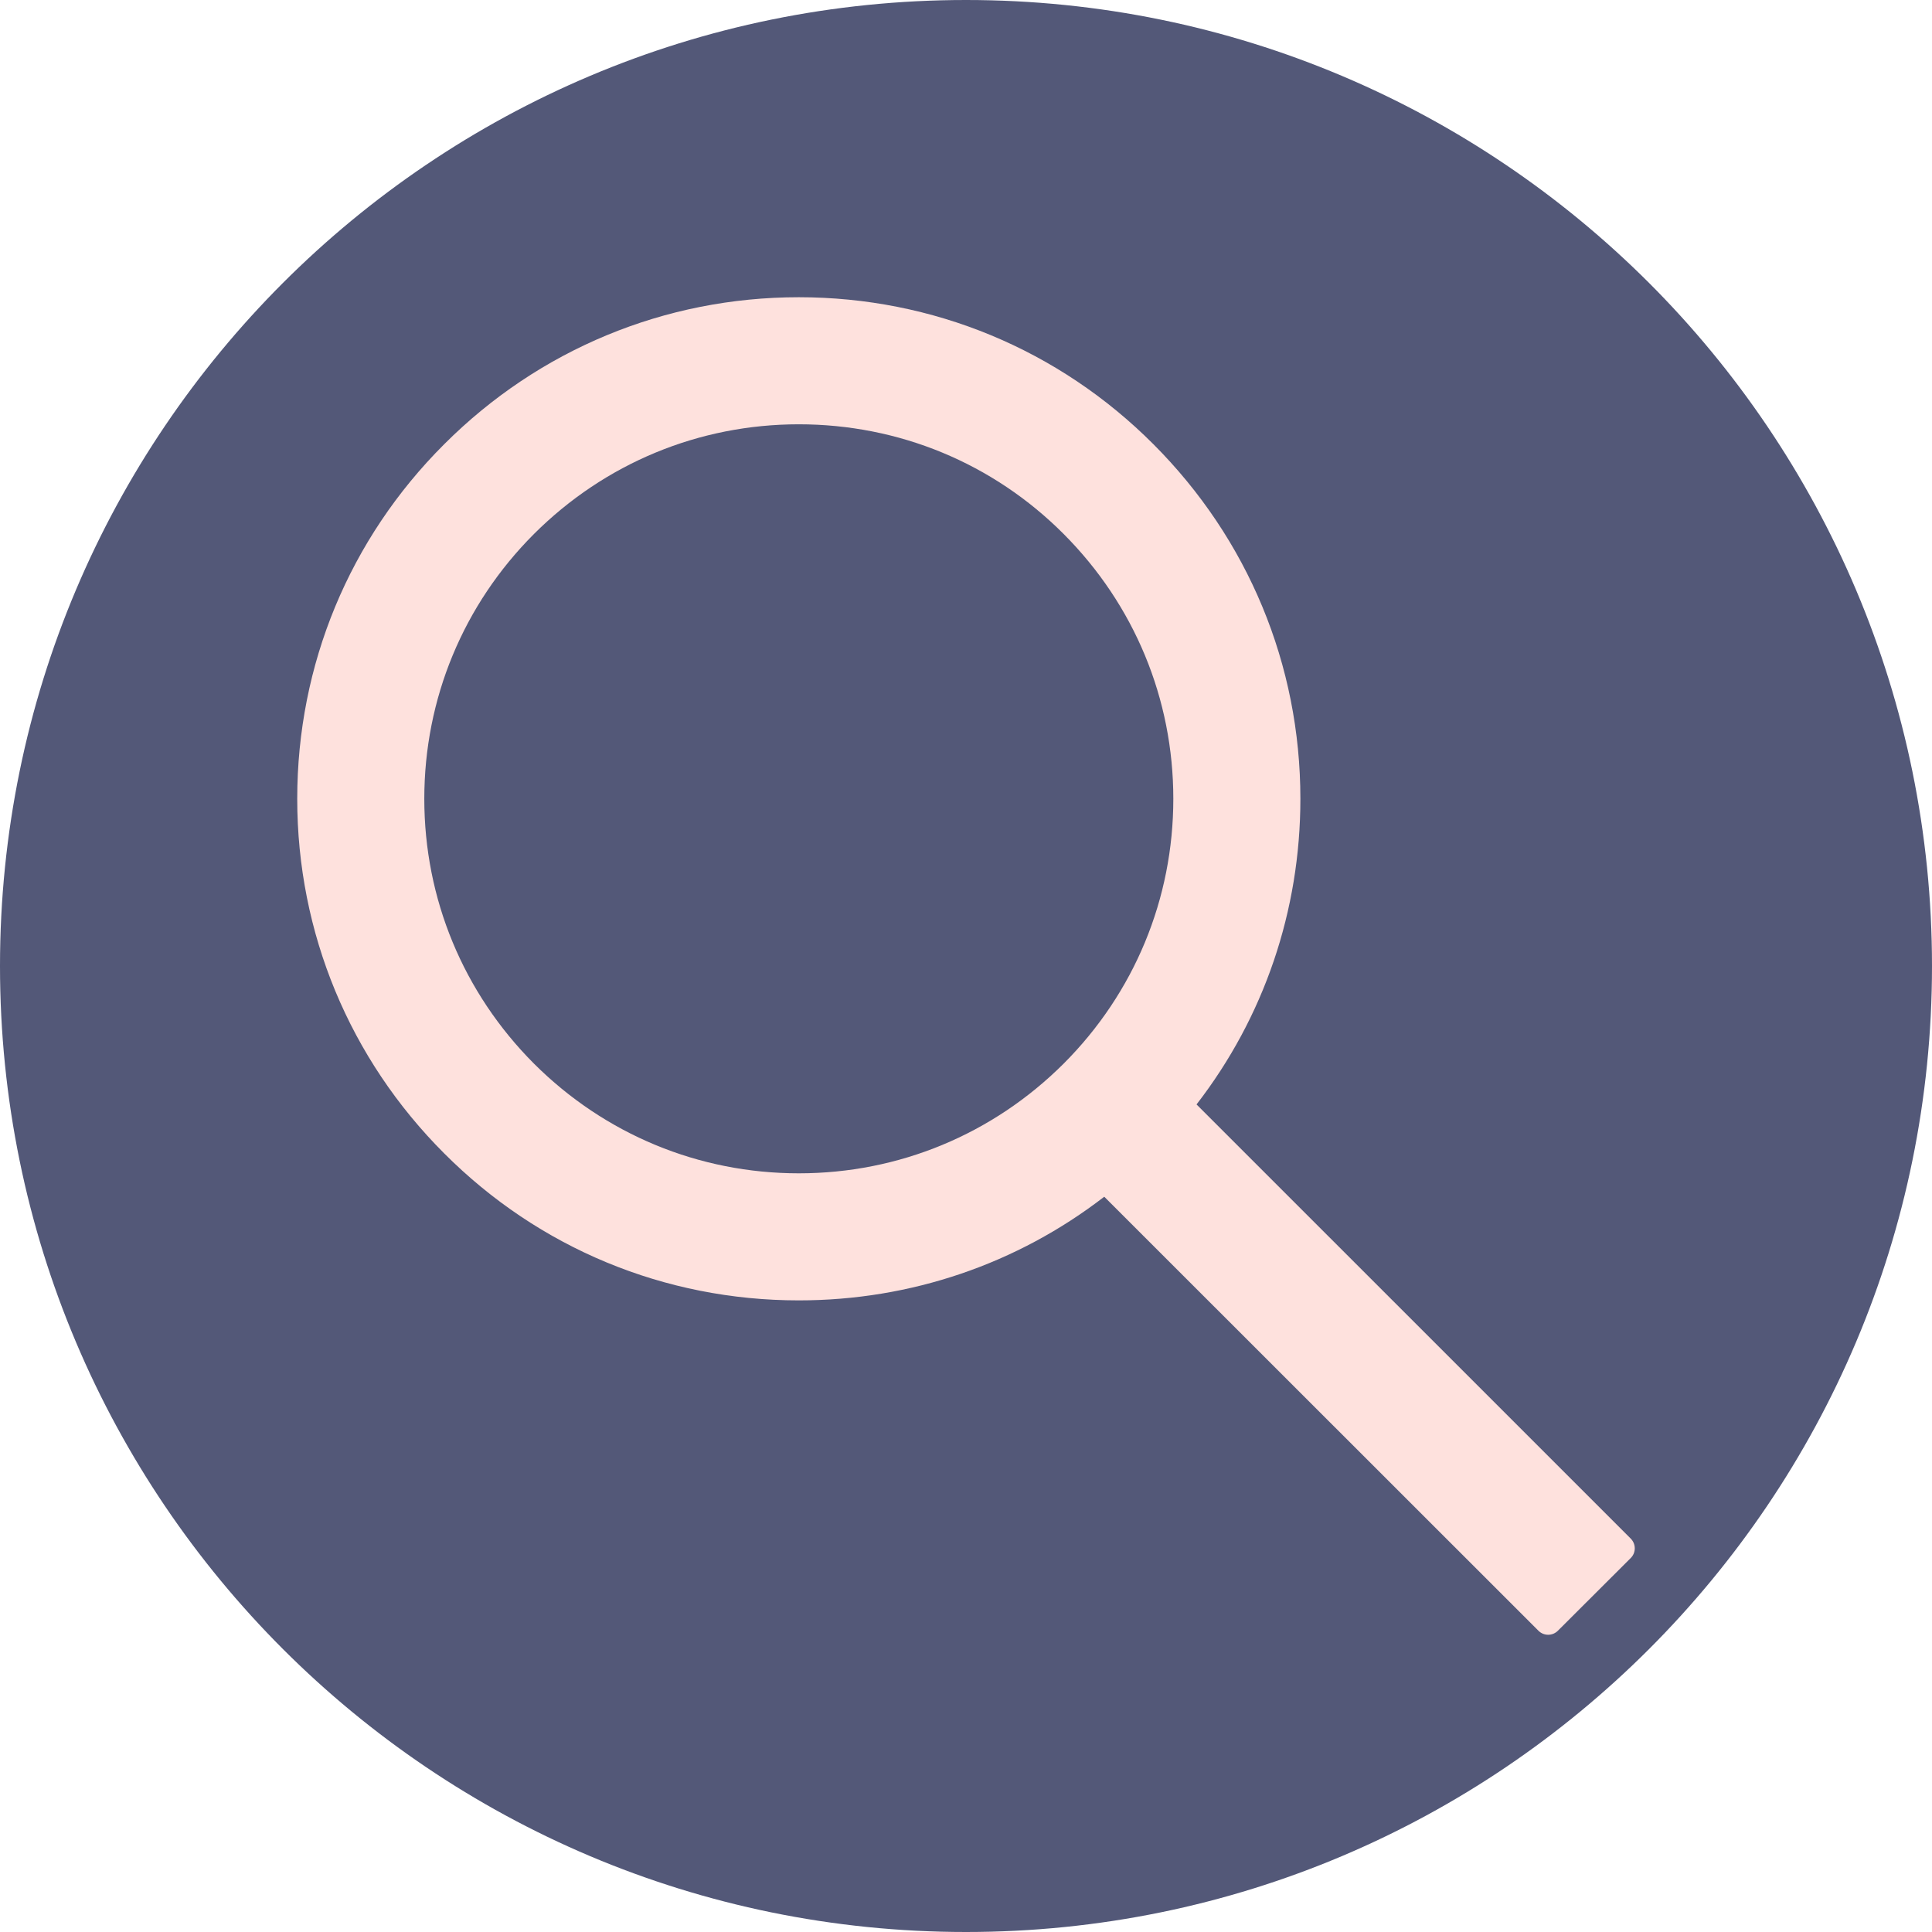
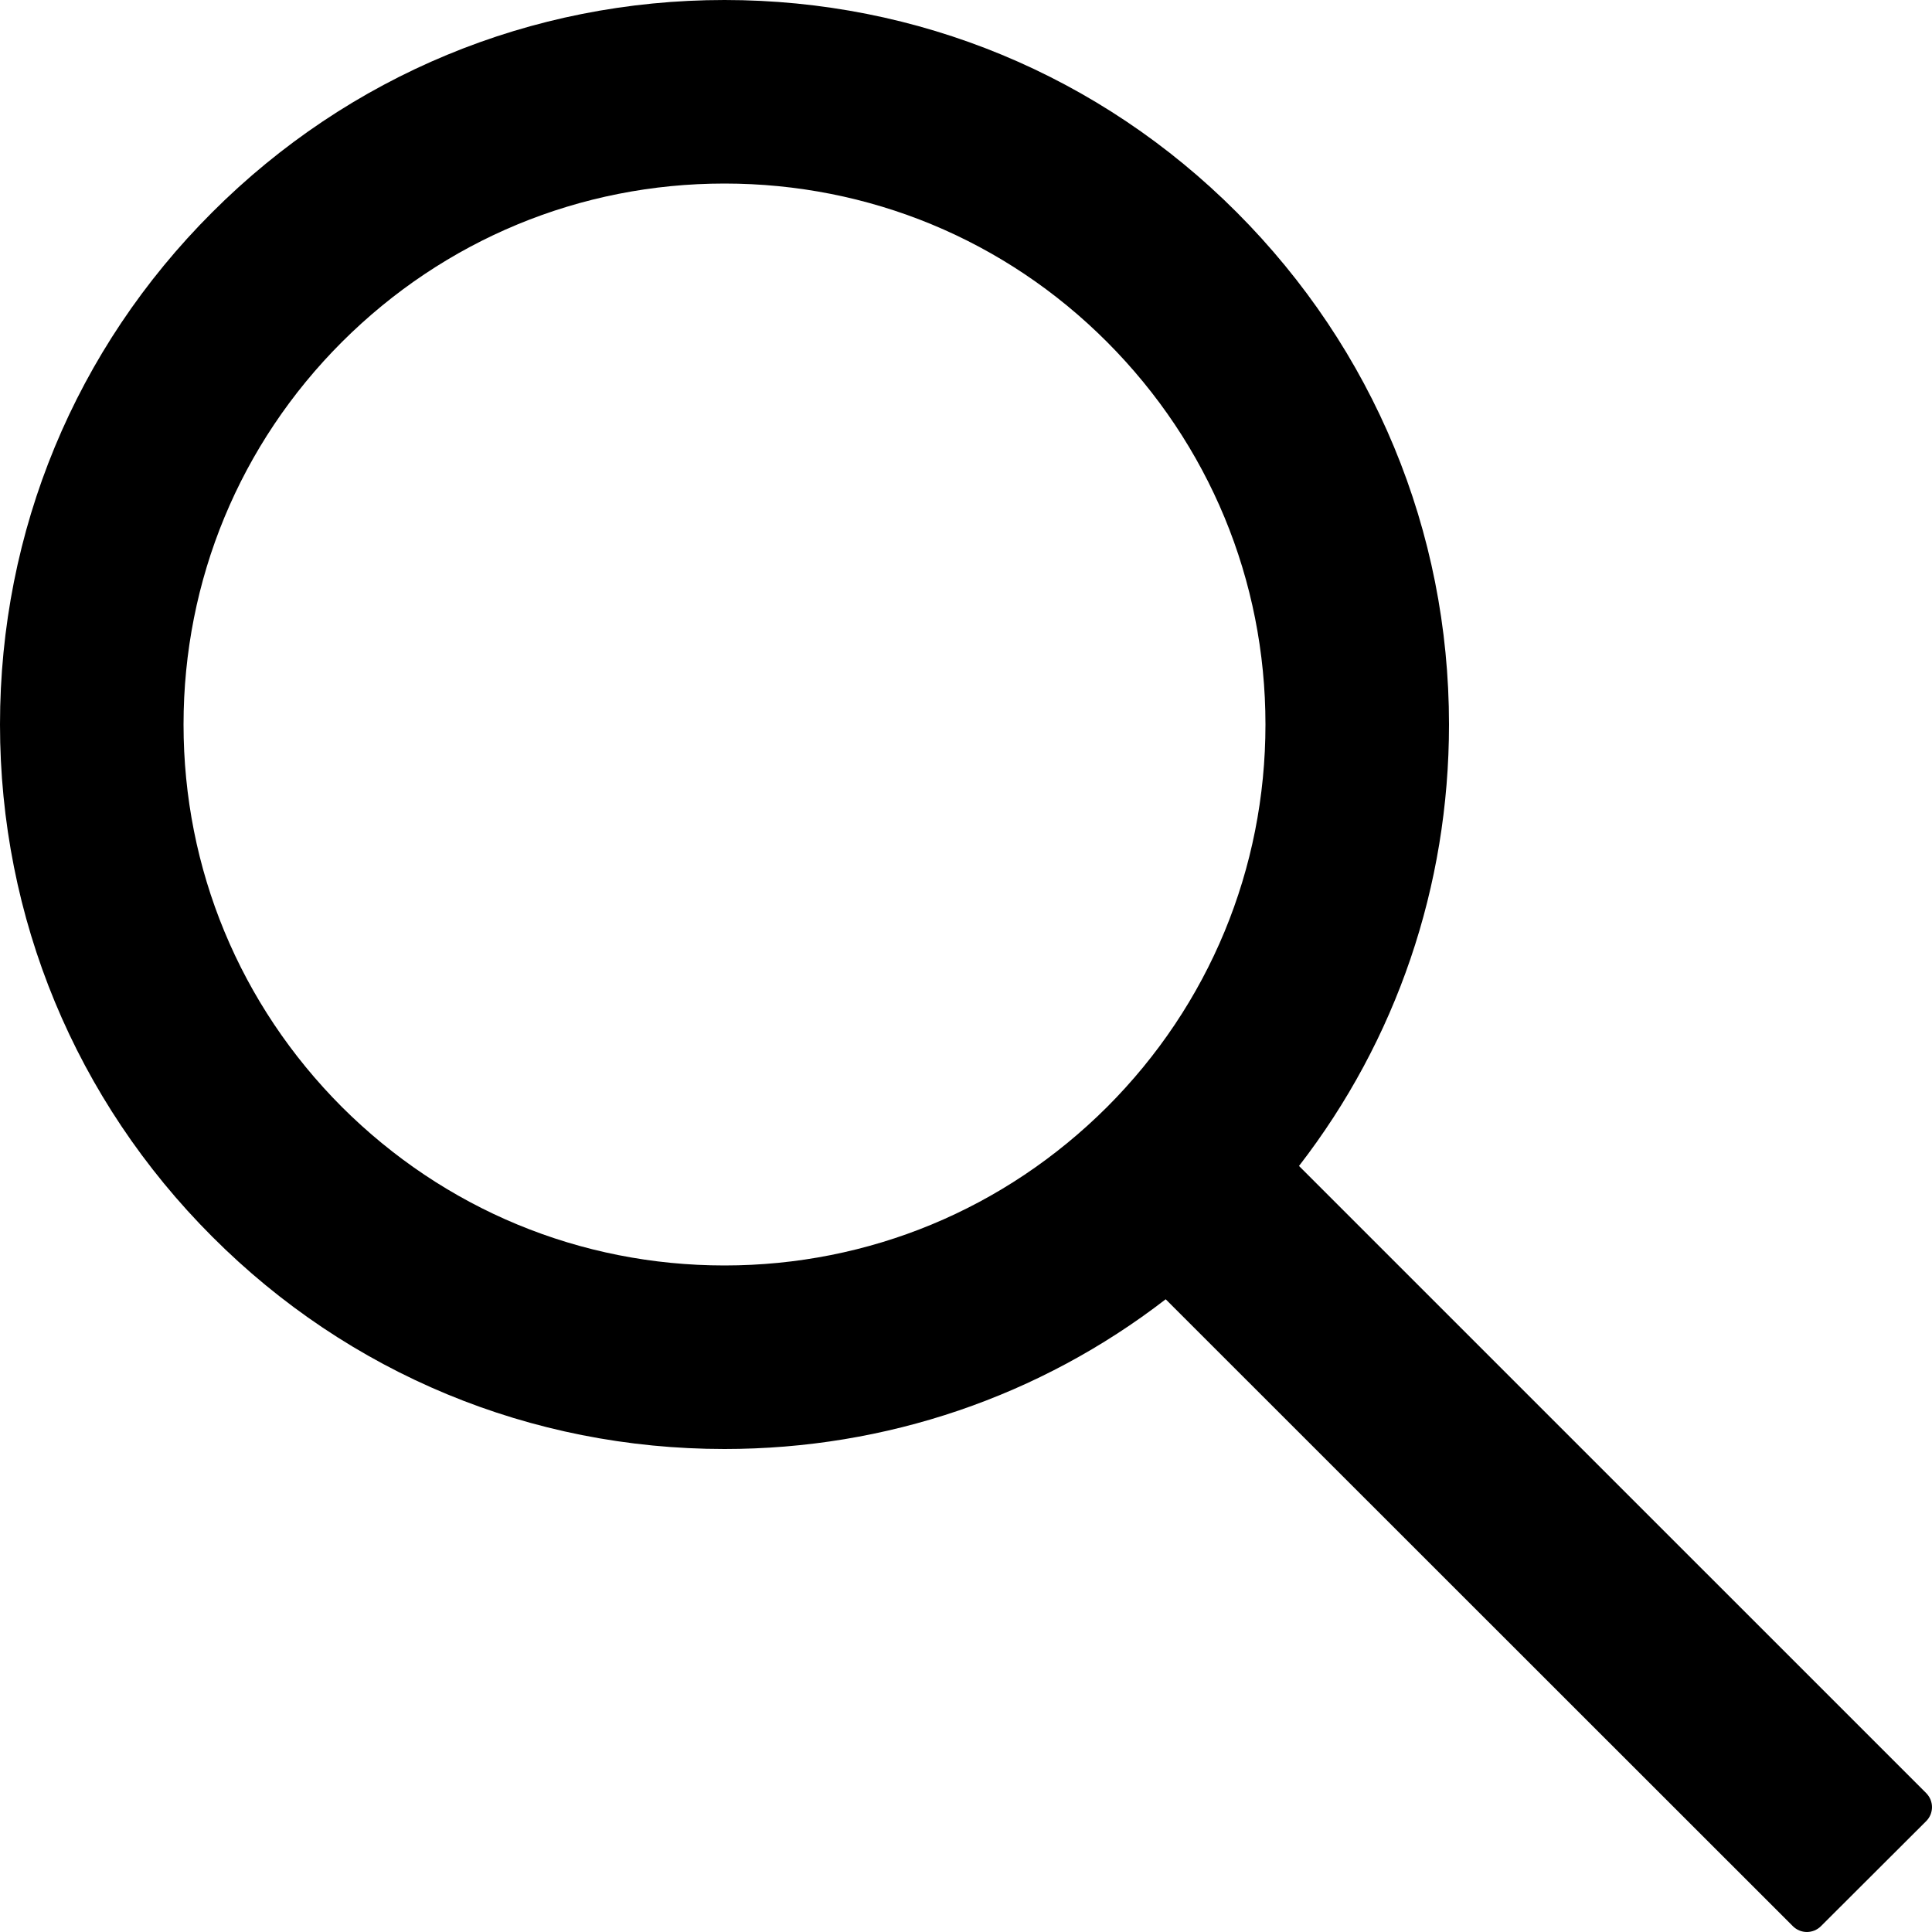
- <svg xmlns="http://www.w3.org/2000/svg" width="52" height="52" viewBox="0 0 52 52" fill="none">
-   <rect width="52" height="52" rx="26" fill="#535878" />
-   <path d="M43.892 41.412L32.205 29.726C34.019 27.381 35 24.515 35 21.5C35 17.891 33.591 14.507 31.044 11.956C28.497 9.404 25.104 8 21.5 8C17.895 8 14.502 9.408 11.956 11.956C9.404 14.502 8 17.891 8 21.5C8 25.104 9.408 28.497 11.956 31.044C14.502 33.596 17.891 35 21.5 35C24.515 35 27.377 34.019 29.721 32.21L41.408 43.892C41.442 43.926 41.483 43.953 41.528 43.972C41.572 43.99 41.62 44 41.669 44C41.717 44 41.765 43.99 41.81 43.972C41.855 43.953 41.896 43.926 41.93 43.892L43.892 41.934C43.926 41.9 43.953 41.859 43.972 41.815C43.99 41.77 44 41.722 44 41.673C44 41.625 43.99 41.577 43.972 41.532C43.953 41.487 43.926 41.447 43.892 41.412ZM28.628 28.628C26.72 30.531 24.191 31.58 21.5 31.58C18.809 31.58 16.28 30.531 14.372 28.628C12.469 26.72 11.42 24.191 11.42 21.5C11.42 18.809 12.469 16.276 14.372 14.372C16.28 12.469 18.809 11.42 21.5 11.42C24.191 11.42 26.724 12.464 28.628 14.372C30.531 16.28 31.58 18.809 31.58 21.5C31.58 24.191 30.531 26.724 28.628 28.628Z" fill="#FEE1DD" />
+ <svg xmlns="http://www.w3.org/2000/svg" width="36" height="36" viewBox="0 0 36 36" fill="none">
+   <path d="M35.892 33.412L24.205 21.726C26.019 19.381 27 16.515 27 13.5C27 9.891 25.591 6.507 23.044 3.955C20.497 1.404 17.104 0 13.5 0C9.895 0 6.502 1.408 3.955 3.955C1.404 6.502 0 9.891 0 13.5C0 17.104 1.408 20.497 3.955 23.044C6.502 25.596 9.891 27 13.5 27C16.515 27 19.377 26.019 21.721 24.21L33.408 35.892C33.442 35.926 33.483 35.953 33.528 35.972C33.572 35.99 33.62 36 33.669 36C33.717 36 33.765 35.99 33.81 35.972C33.855 35.953 33.896 35.926 33.93 35.892L35.892 33.934C35.926 33.9 35.953 33.859 35.972 33.815C35.99 33.77 36 33.722 36 33.673C36 33.625 35.99 33.577 35.972 33.532C35.953 33.487 35.926 33.447 35.892 33.412ZM20.628 20.628C18.72 22.531 16.191 23.58 13.5 23.58C10.809 23.58 8.28 22.531 6.372 20.628C4.468 18.72 3.42 16.191 3.42 13.5C3.42 10.809 4.468 8.275 6.372 6.372C8.28 4.468 10.809 3.42 13.5 3.42C16.191 3.42 18.724 4.464 20.628 6.372C22.531 8.28 23.58 10.809 23.58 13.5C23.58 16.191 22.531 18.724 20.628 20.628Z" fill="black" />
</svg>
